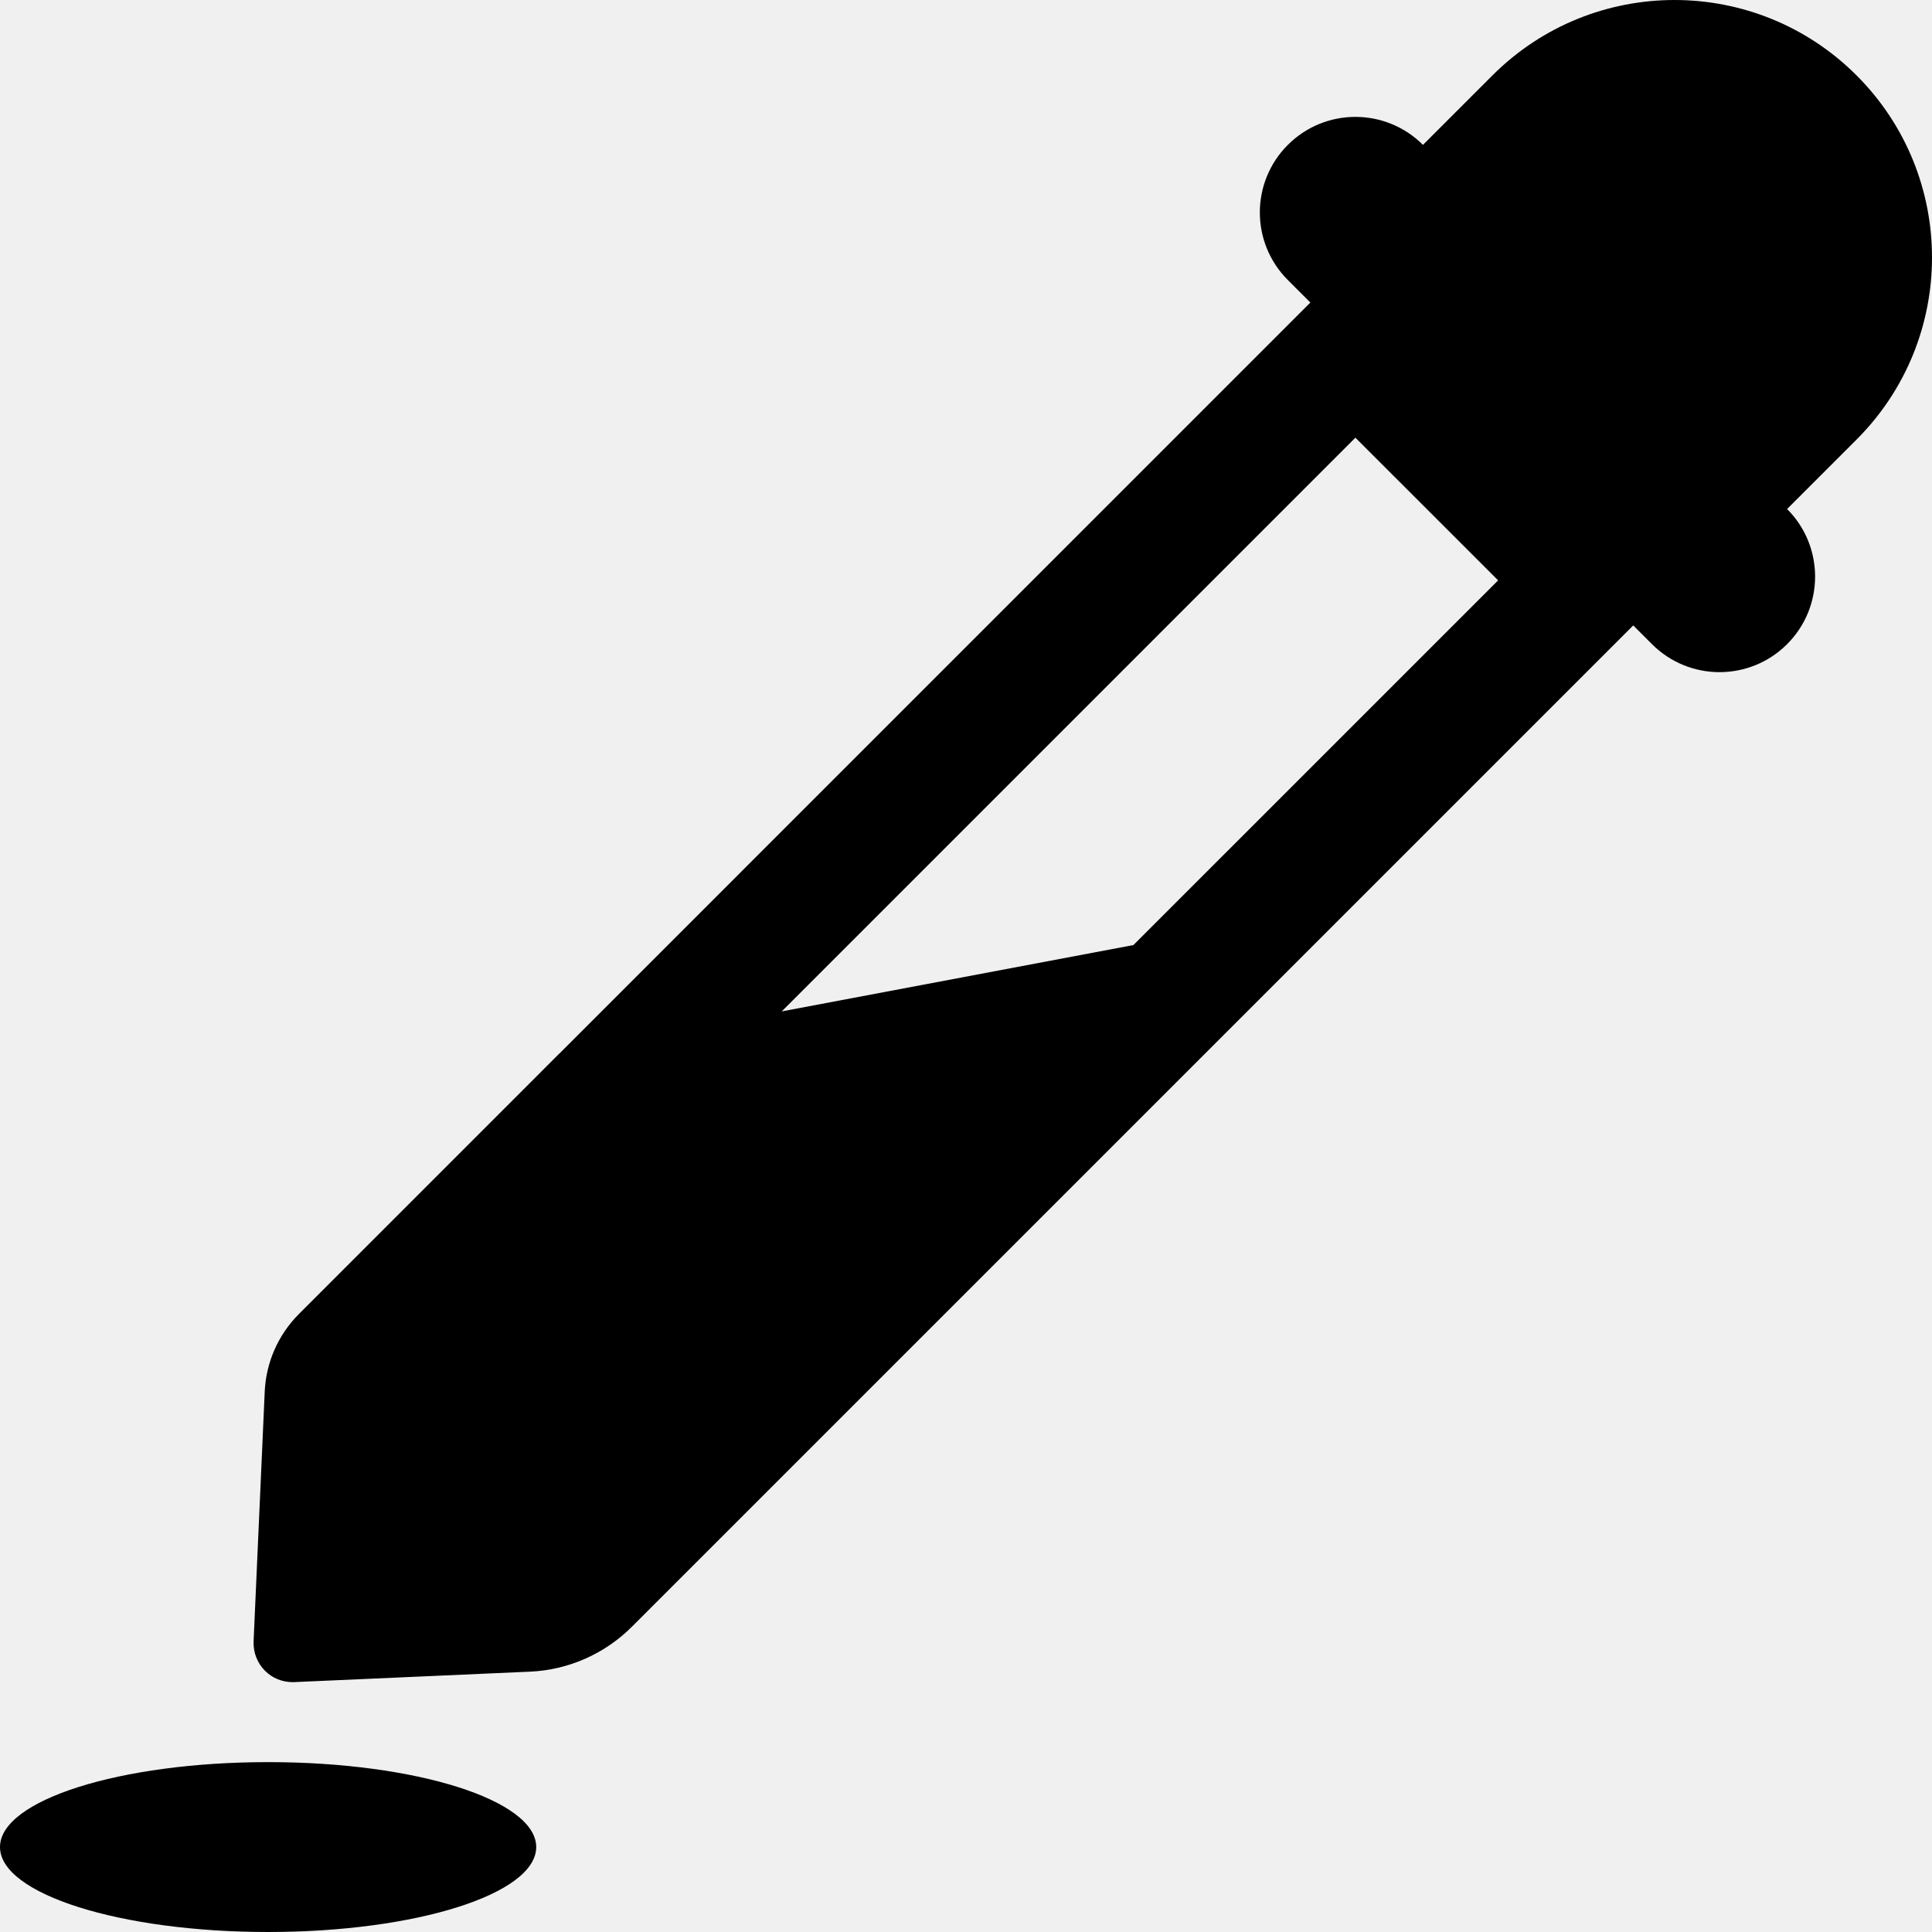
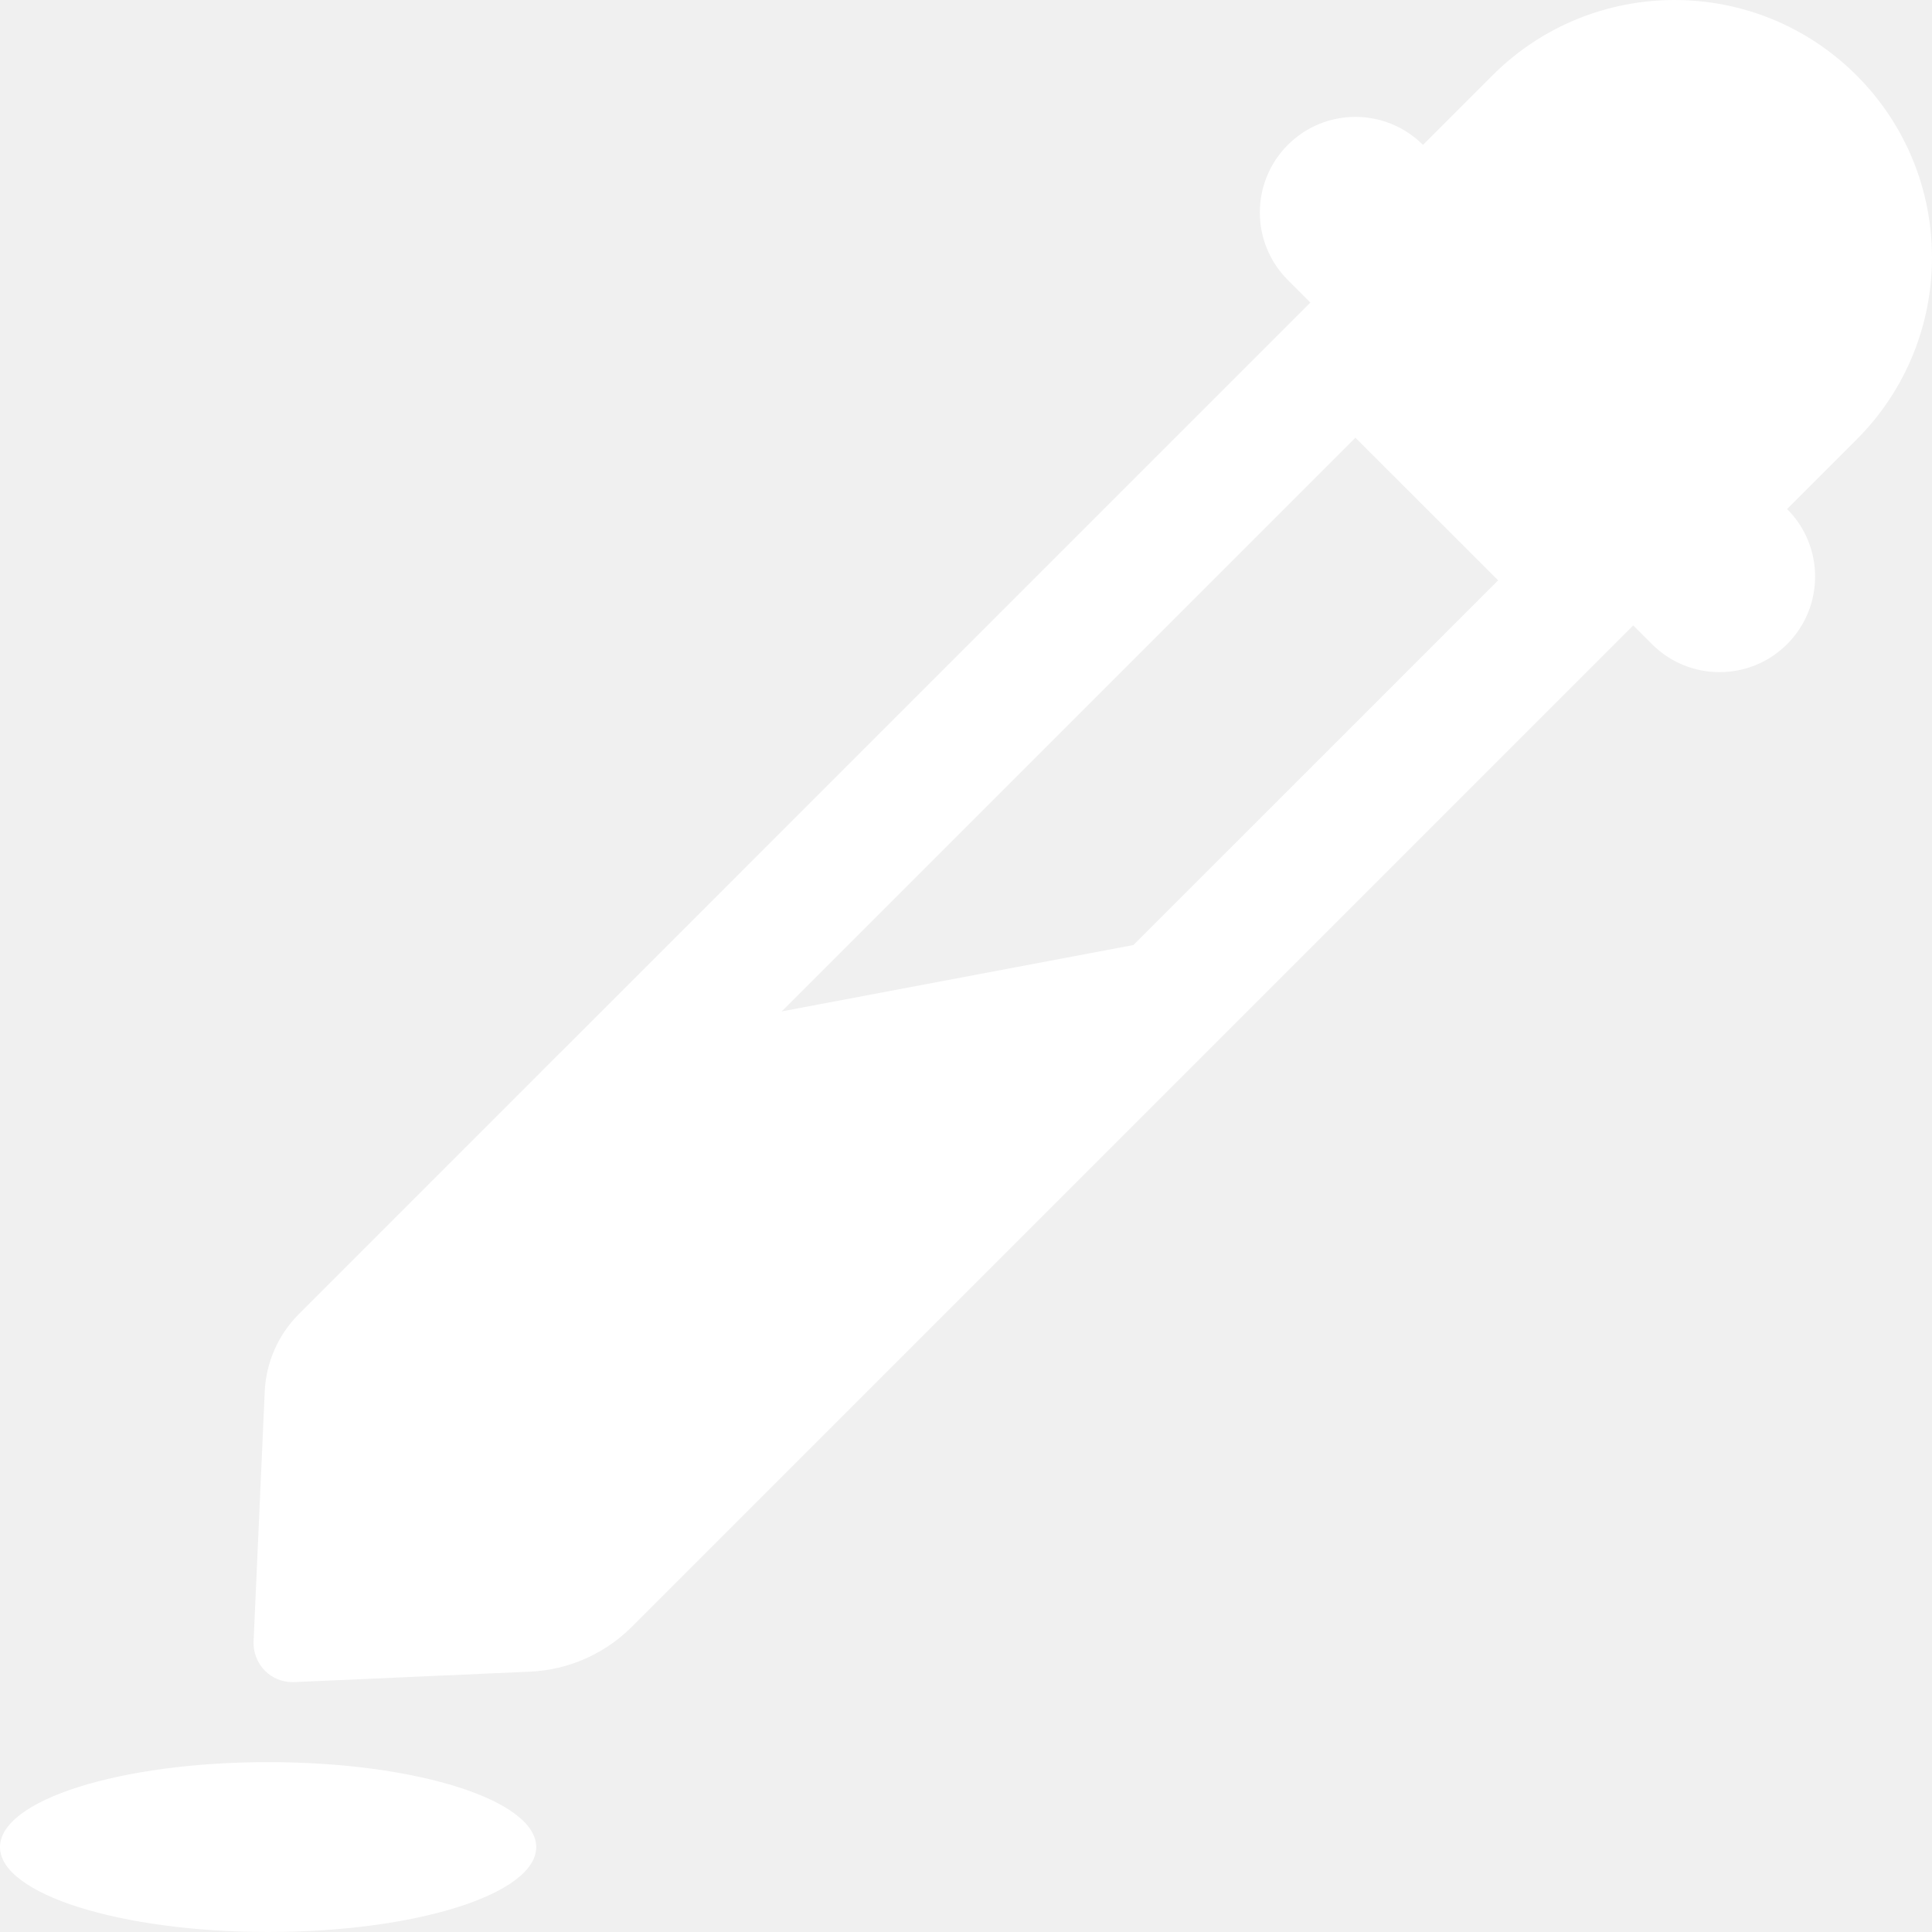
<svg xmlns="http://www.w3.org/2000/svg" version="1.1" id="Capa_1" x="0px" y="0px" viewBox="0 0 464.736 464.736" style="enable-background:new 0 0 464.736 464.736;" xml:space="preserve" width="512px" height="512px">
  <g>
-     <path d="M446.598,18.143c-24.183-24.184-63.393-24.191-87.592-0.008l-16.717,16.717c-8.98-8.979-23.525-8.979-32.504,0   c-8.981,8.972-8.981,23.533,0,32.505l5.416,5.419L134.613,253.377h-0.016l-62.685,62.691c-4.982,4.982-7.919,11.646-8.235,18.684   l-0.15,3.344c0,0.016,0,0.03,0,0.046l-2.529,56.704c-0.104,2.633,0.883,5.185,2.739,7.048c1.751,1.759,4.145,2.738,6.63,2.738   c0.135,0,0.269,0,0.42-0.008l30.064-1.331h0.016l18.318-0.815l8.318-0.366c9.203-0.412,17.944-4.259,24.469-10.776l240.898-240.891   l4.506,4.505c4.49,4.488,10.372,6.733,16.252,6.733c5.881,0,11.764-2.245,16.253-6.733c8.98-8.973,8.98-23.534,0-32.505   l16.716-16.718C470.782,81.544,470.782,42.334,446.598,18.143z M272.639,227.33l-84.6,15.96l137.998-138.004l34.332,34.316   L272.639,227.33z" fill="#000000" />
-     <path d="M64.5,423.872c-35.617,0-64.5,9.145-64.5,20.435c0,11.284,28.883,20.428,64.5,20.428s64.486-9.143,64.486-20.428   C128.986,433.016,100.117,423.872,64.5,423.872z" fill="#000000" />
+     <path d="M446.598,18.143c-24.183-24.184-63.393-24.191-87.592-0.008l-16.717,16.717c-8.98-8.979-23.525-8.979-32.504,0   c-8.981,8.972-8.981,23.533,0,32.505l5.416,5.419L134.613,253.377h-0.016l-62.685,62.691c-4.982,4.982-7.919,11.646-8.235,18.684   l-0.15,3.344c0,0.016,0,0.03,0,0.046l-2.529,56.704c-0.104,2.633,0.883,5.185,2.739,7.048c1.751,1.759,4.145,2.738,6.63,2.738   c0.135,0,0.269,0,0.42-0.008l30.064-1.331h0.016l18.318-0.815l8.318-0.366c9.203-0.412,17.944-4.259,24.469-10.776l240.898-240.891   l4.506,4.505c4.49,4.488,10.372,6.733,16.252,6.733c5.881,0,11.764-2.245,16.253-6.733c8.98-8.973,8.98-23.534,0-32.505   l16.716-16.718C470.782,81.544,470.782,42.334,446.598,18.143z M272.639,227.33l-84.6,15.96l137.998-138.004l34.332,34.316   L272.639,227.33z" fill="#FFFFFF" />
+     <path d="M64.5,423.872c-35.617,0-64.5,9.145-64.5,20.435c0,11.284,28.883,20.428,64.5,20.428s64.486-9.143,64.486-20.428   C128.986,433.016,100.117,423.872,64.5,423.872z" fill="#FFFFFF" />
  </g>
  <g>
</g>
  <g>
</g>
  <g>
</g>
  <g>
</g>
  <g>
</g>
  <g>
</g>
  <g>
</g>
  <g>
</g>
  <g>
</g>
  <g>
</g>
  <g>
</g>
  <g>
</g>
  <g>
</g>
  <g>
</g>
  <g>
</g>
</svg>
